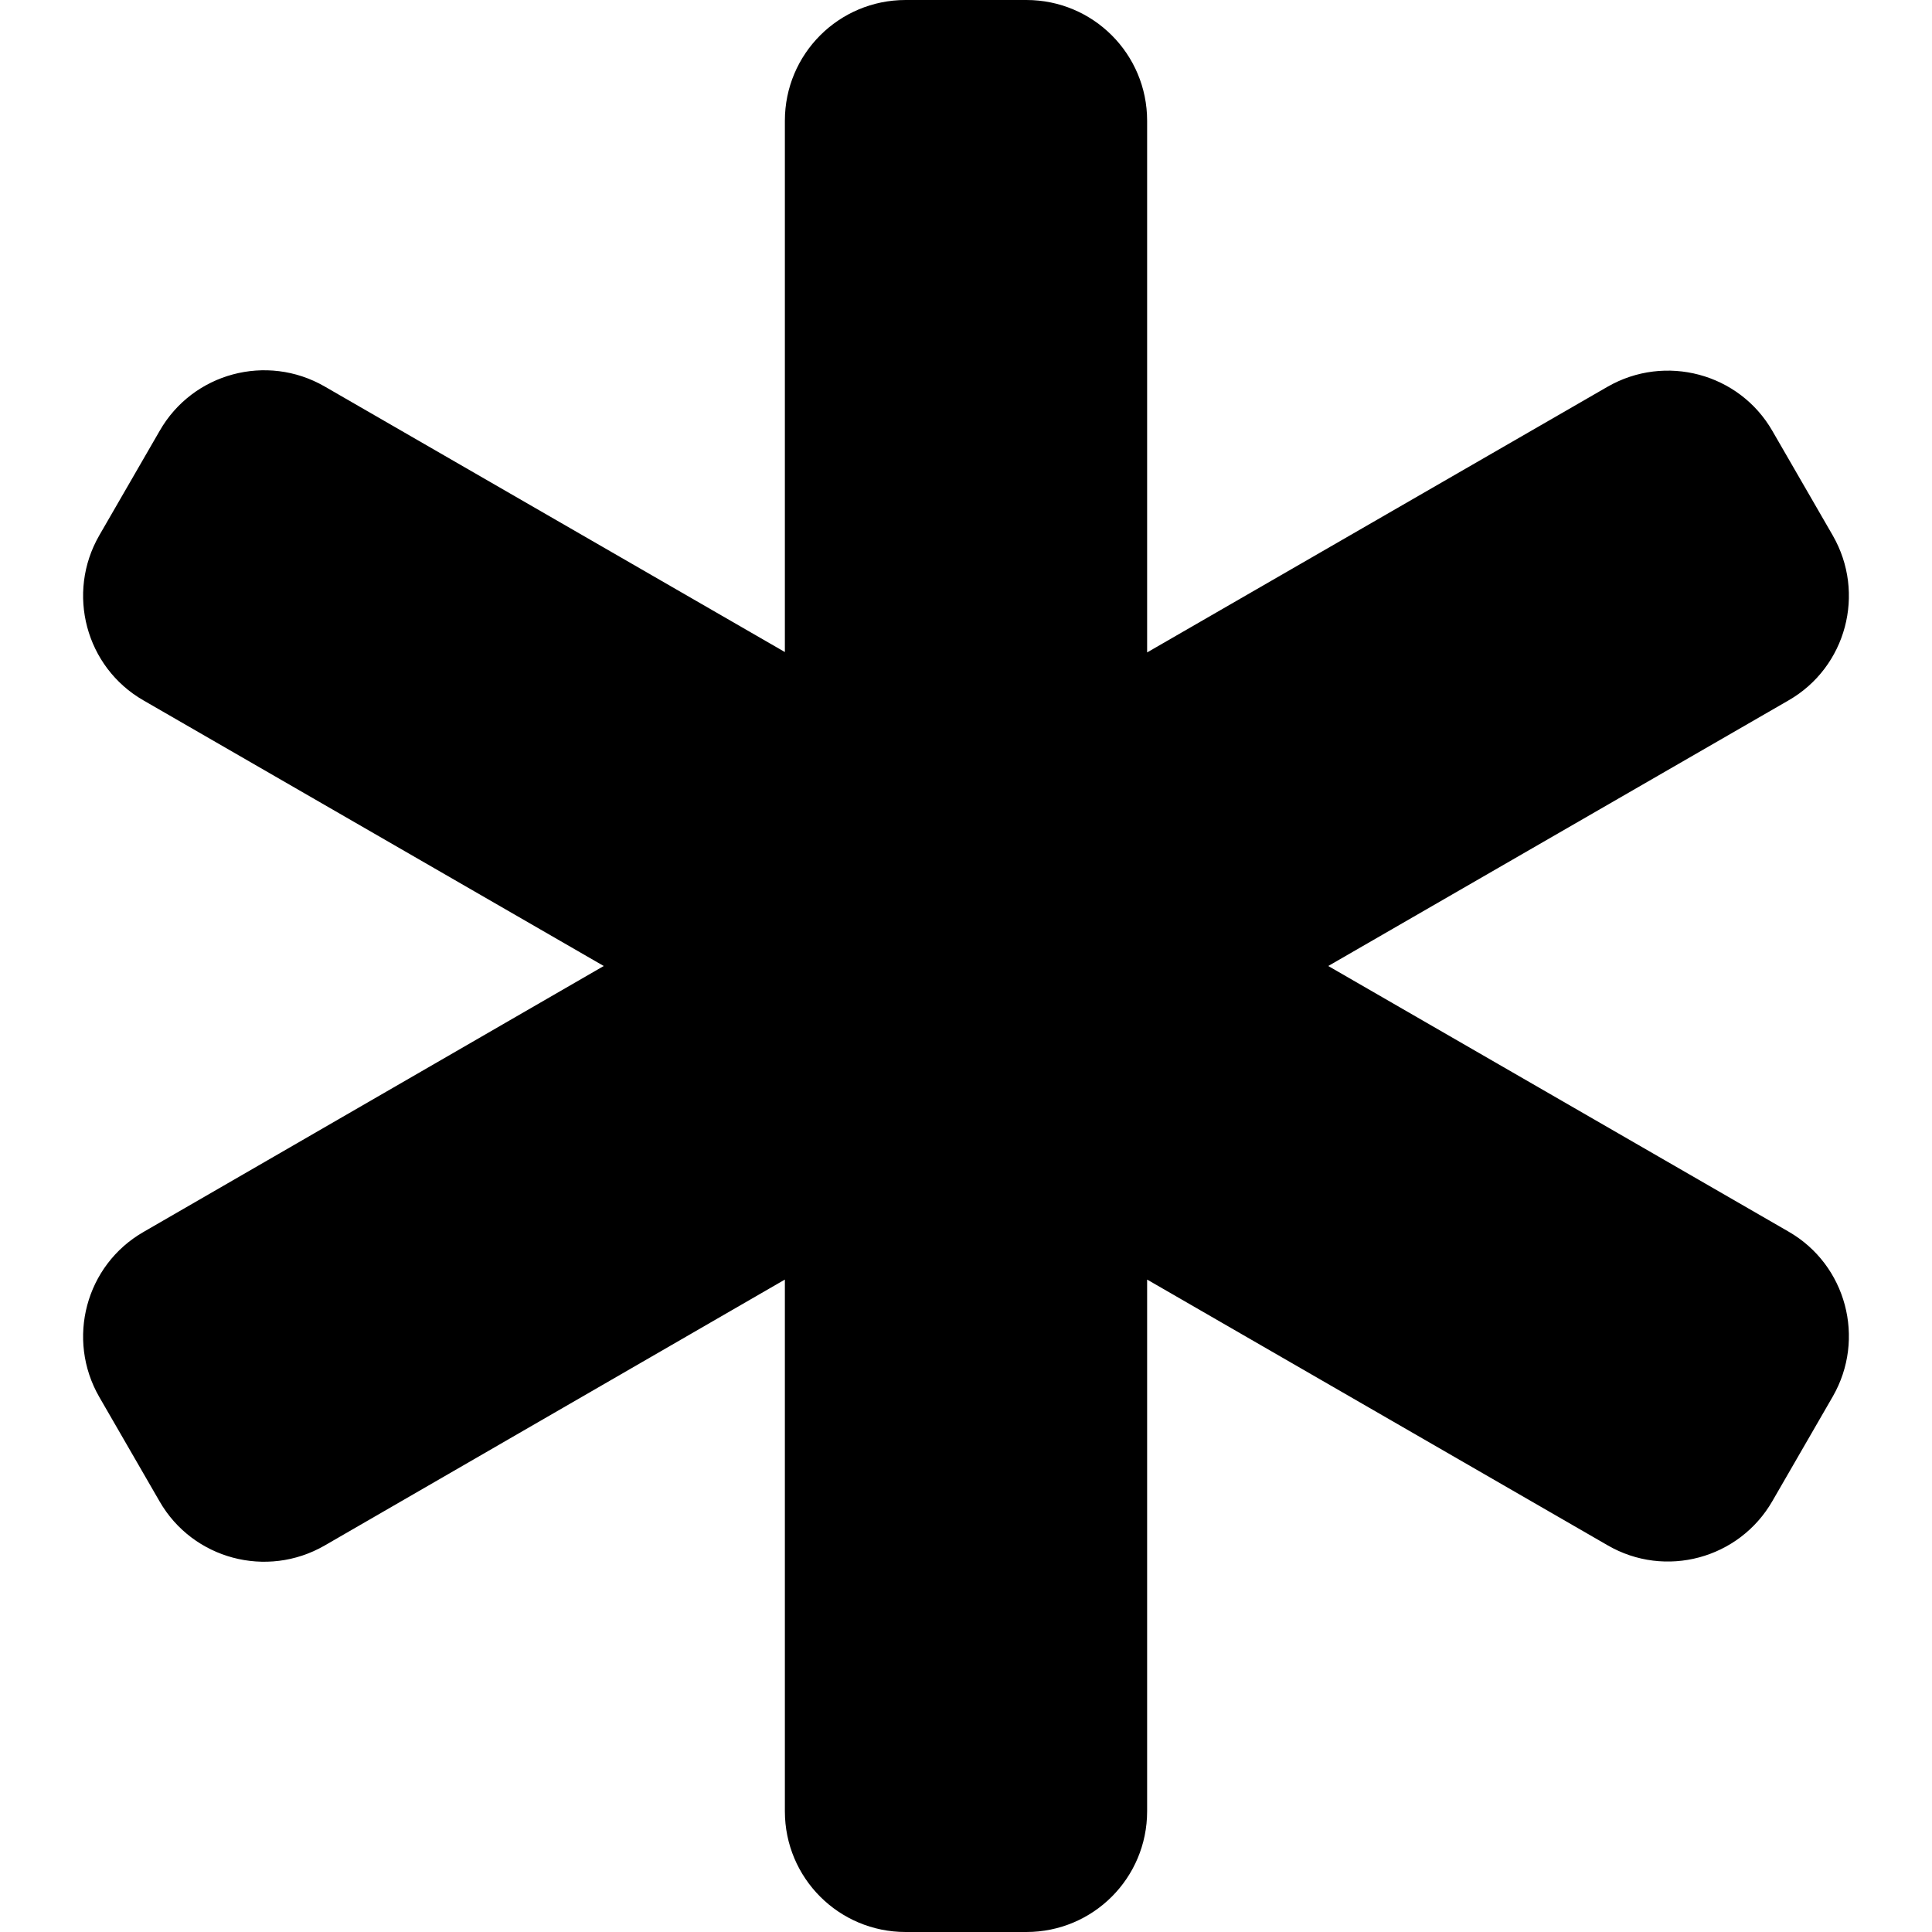
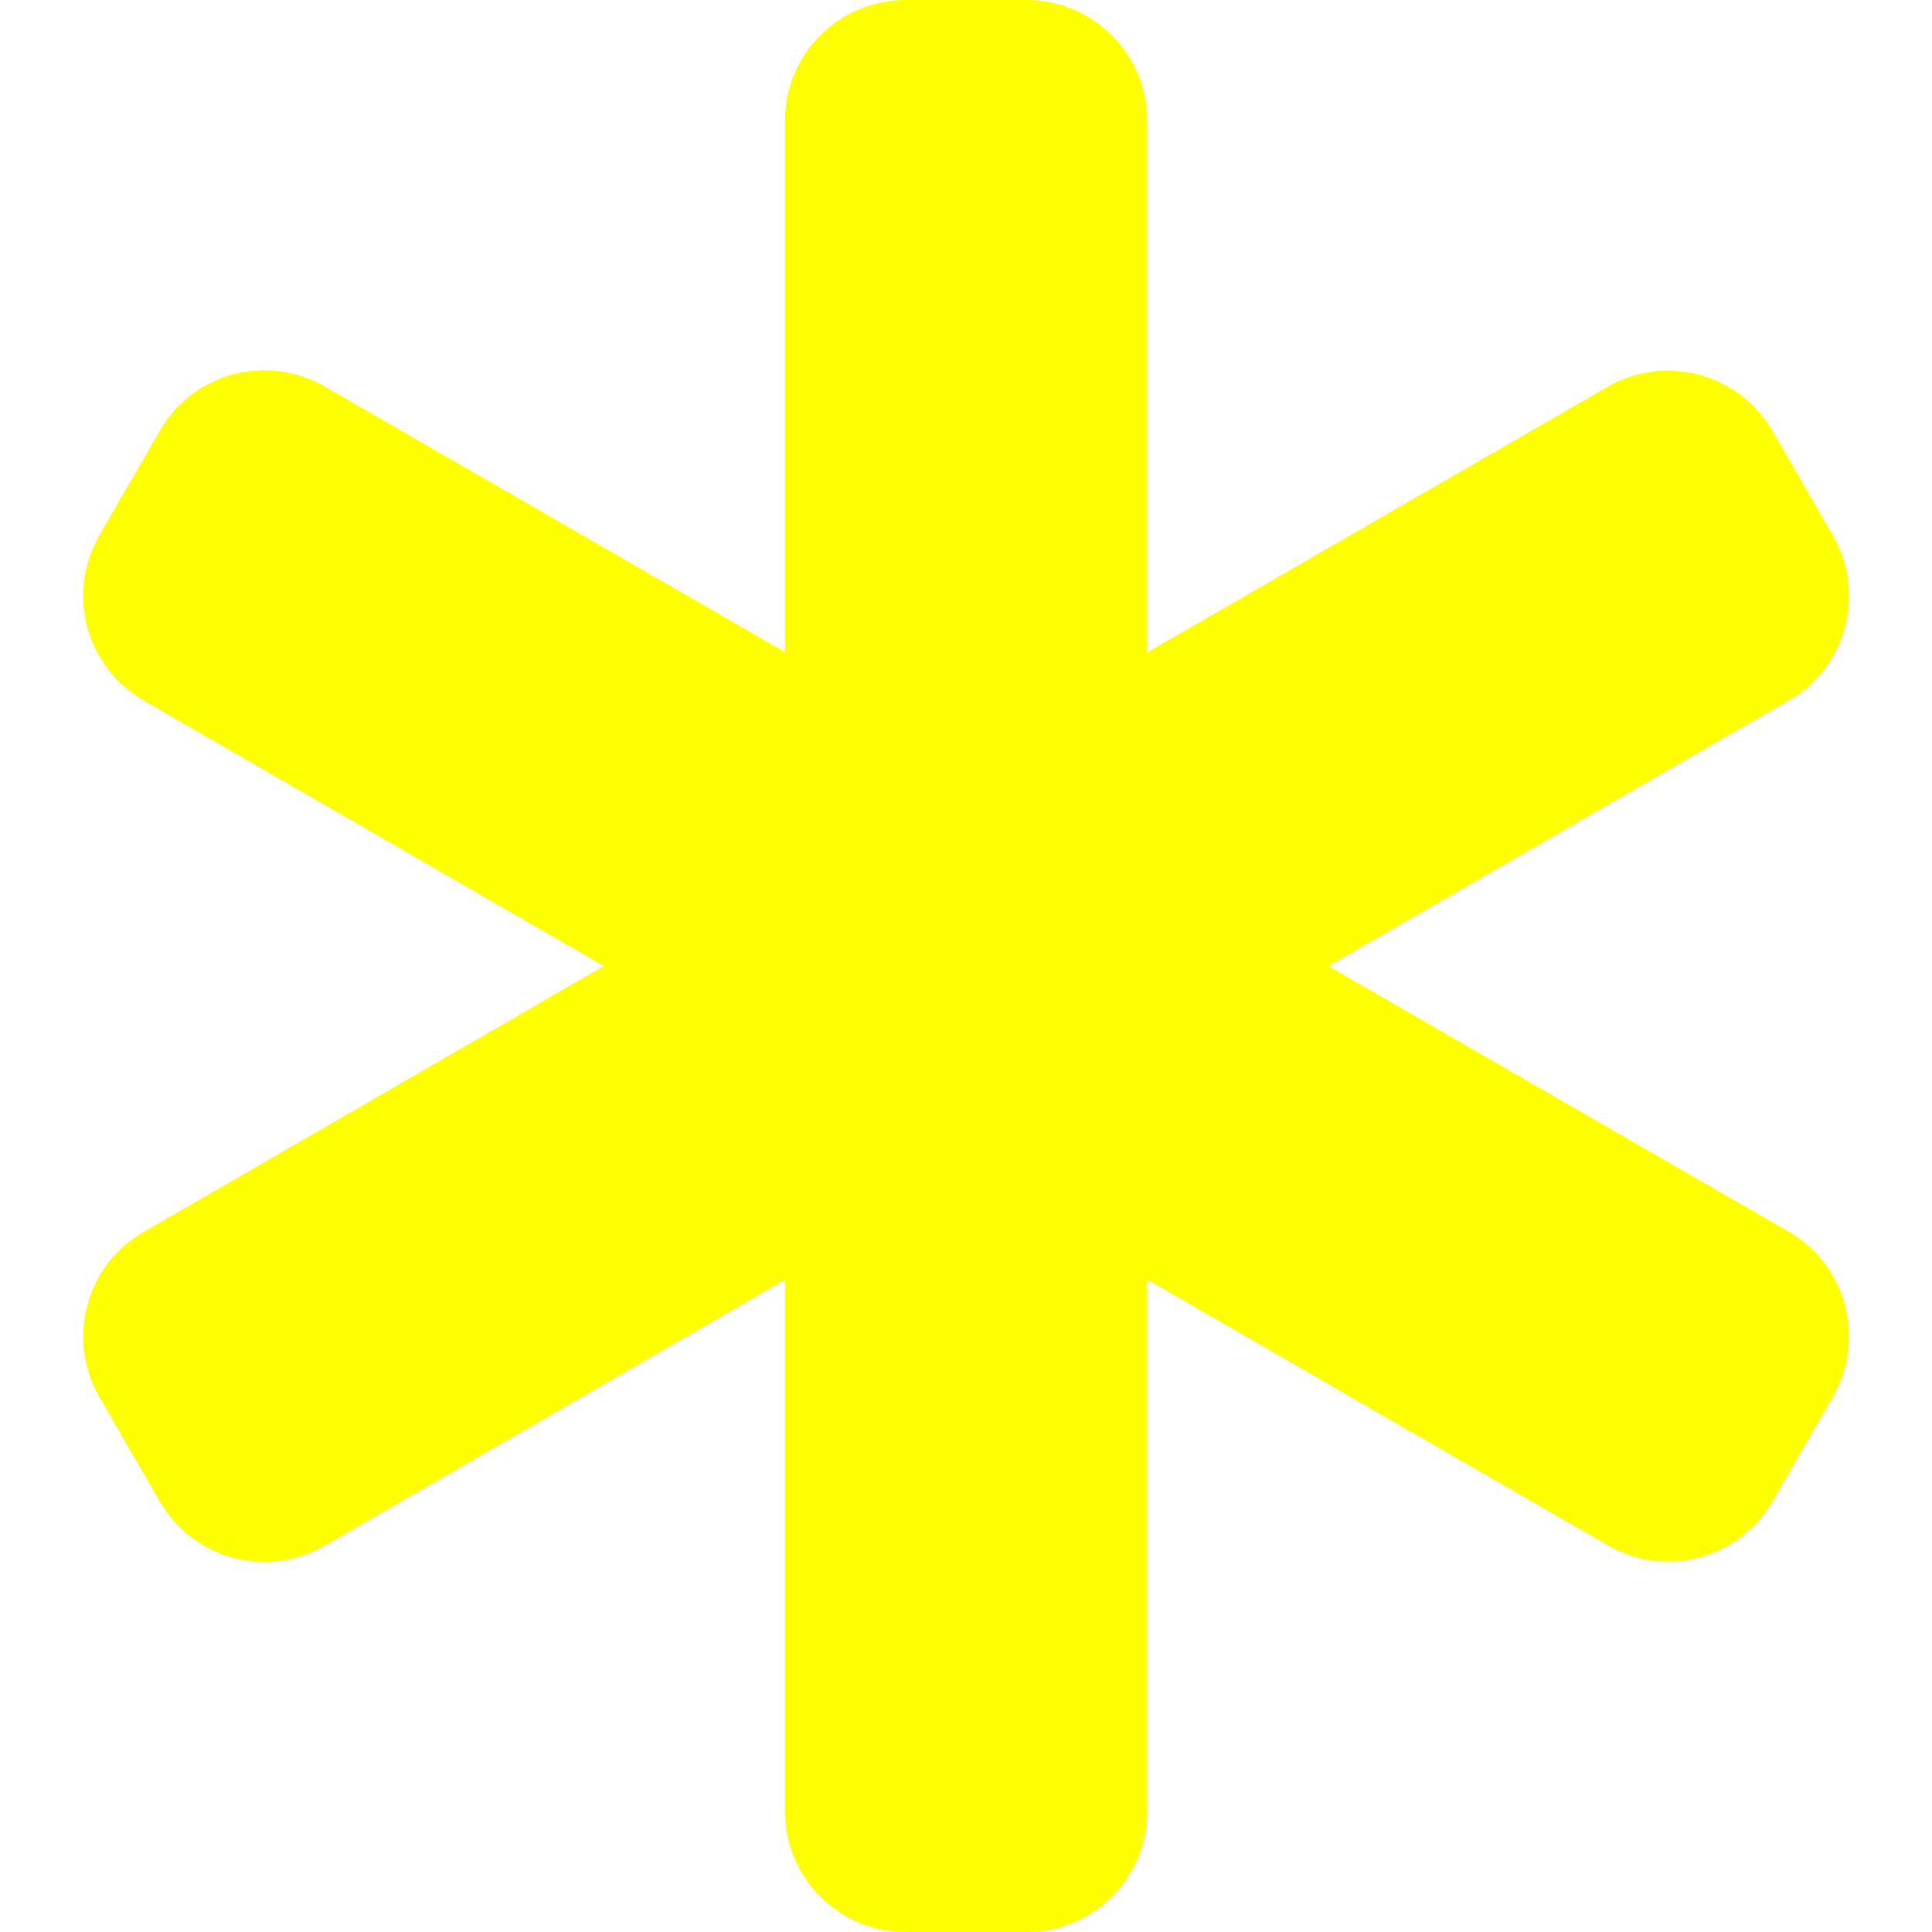
- <svg xmlns="http://www.w3.org/2000/svg" viewBox="0 0 512 512">
+ <svg xmlns="http://www.w3.org/2000/svg" fill="yellow" viewBox="0 0 512 512">
  <path d="M208 32c0-17.7 14.3-32 32-32h32c17.7 0 32 14.3 32 32V172.9l122-70.4c15.3-8.8 34.9-3.6 43.7 11.7l16 27.7c8.8 15.3 3.6 34.9-11.7 43.7L352 256l122 70.4c15.3 8.8 20.5 28.4 11.7 43.7l-16 27.7c-8.8 15.3-28.4 20.6-43.7 11.7L304 339.1V480c0 17.7-14.3 32-32 32H240c-17.7 0-32-14.3-32-32V339.1L86 409.6c-15.3 8.8-34.9 3.6-43.7-11.7l-16-27.7c-8.8-15.3-3.6-34.9 11.7-43.7L160 256 38 185.6c-15.3-8.8-20.5-28.4-11.7-43.7l16-27.7C51.1 98.8 70.7 93.6 86 102.4l122 70.4V32z" />
</svg>
